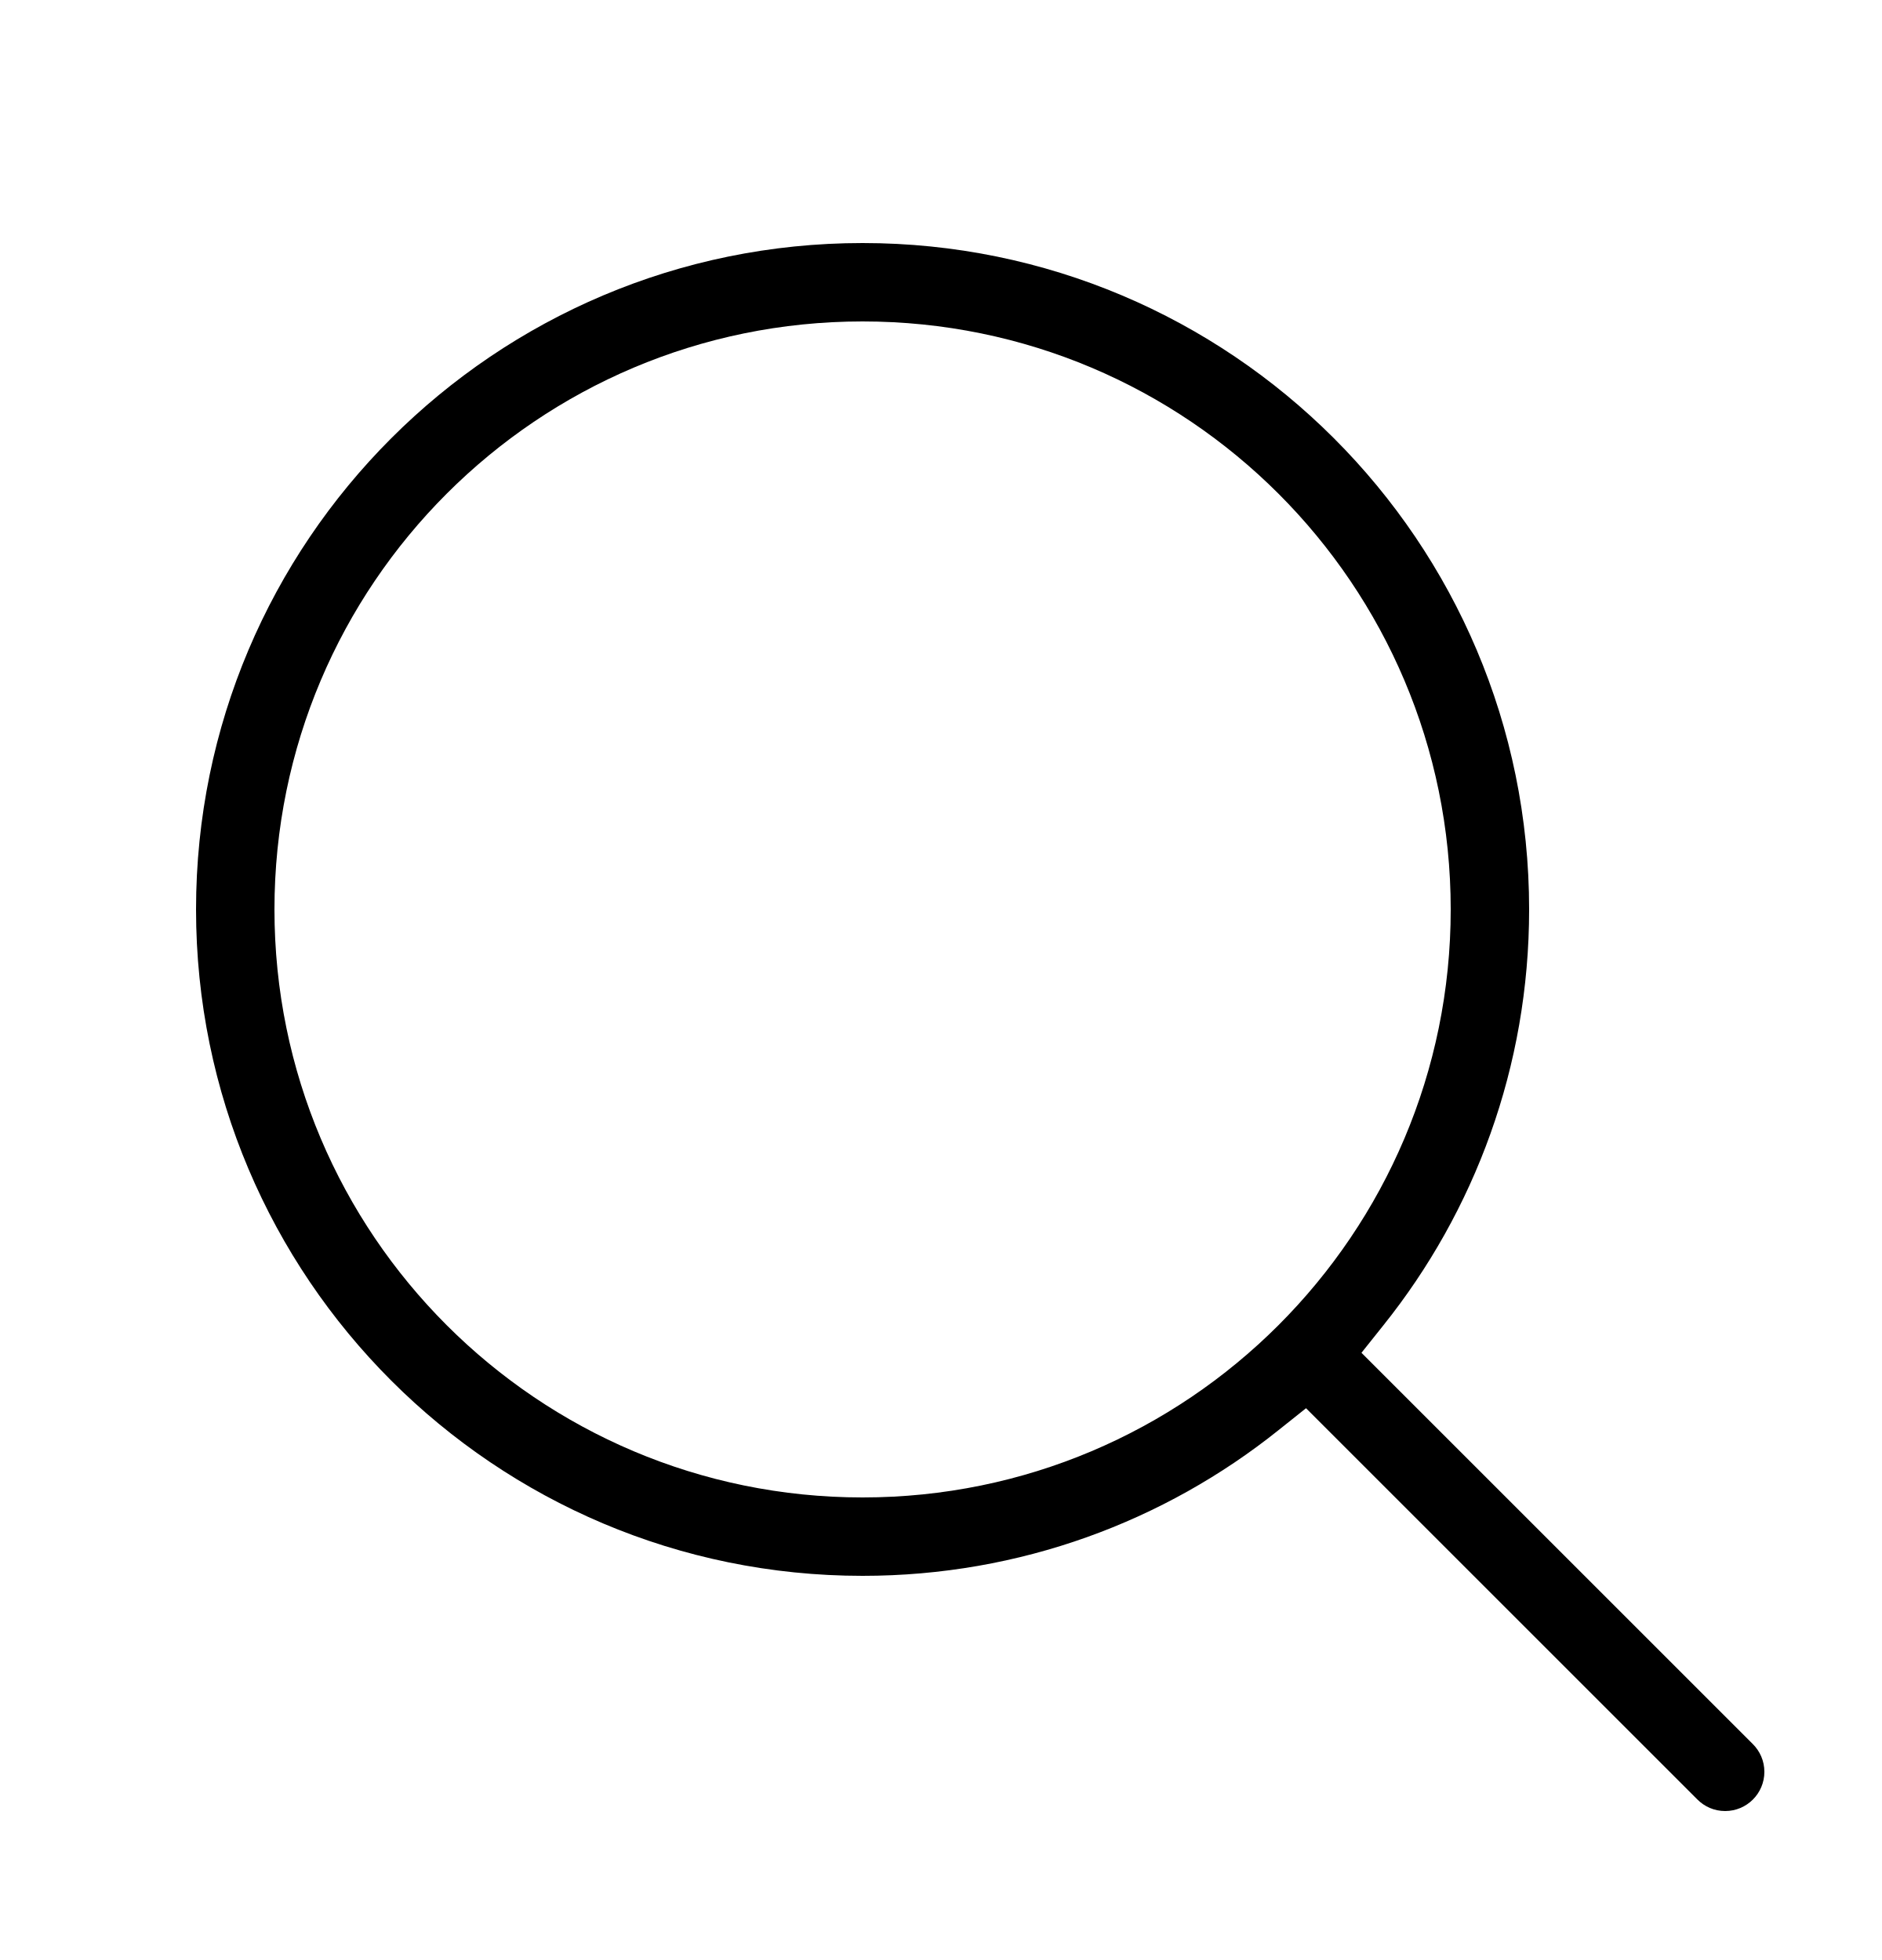
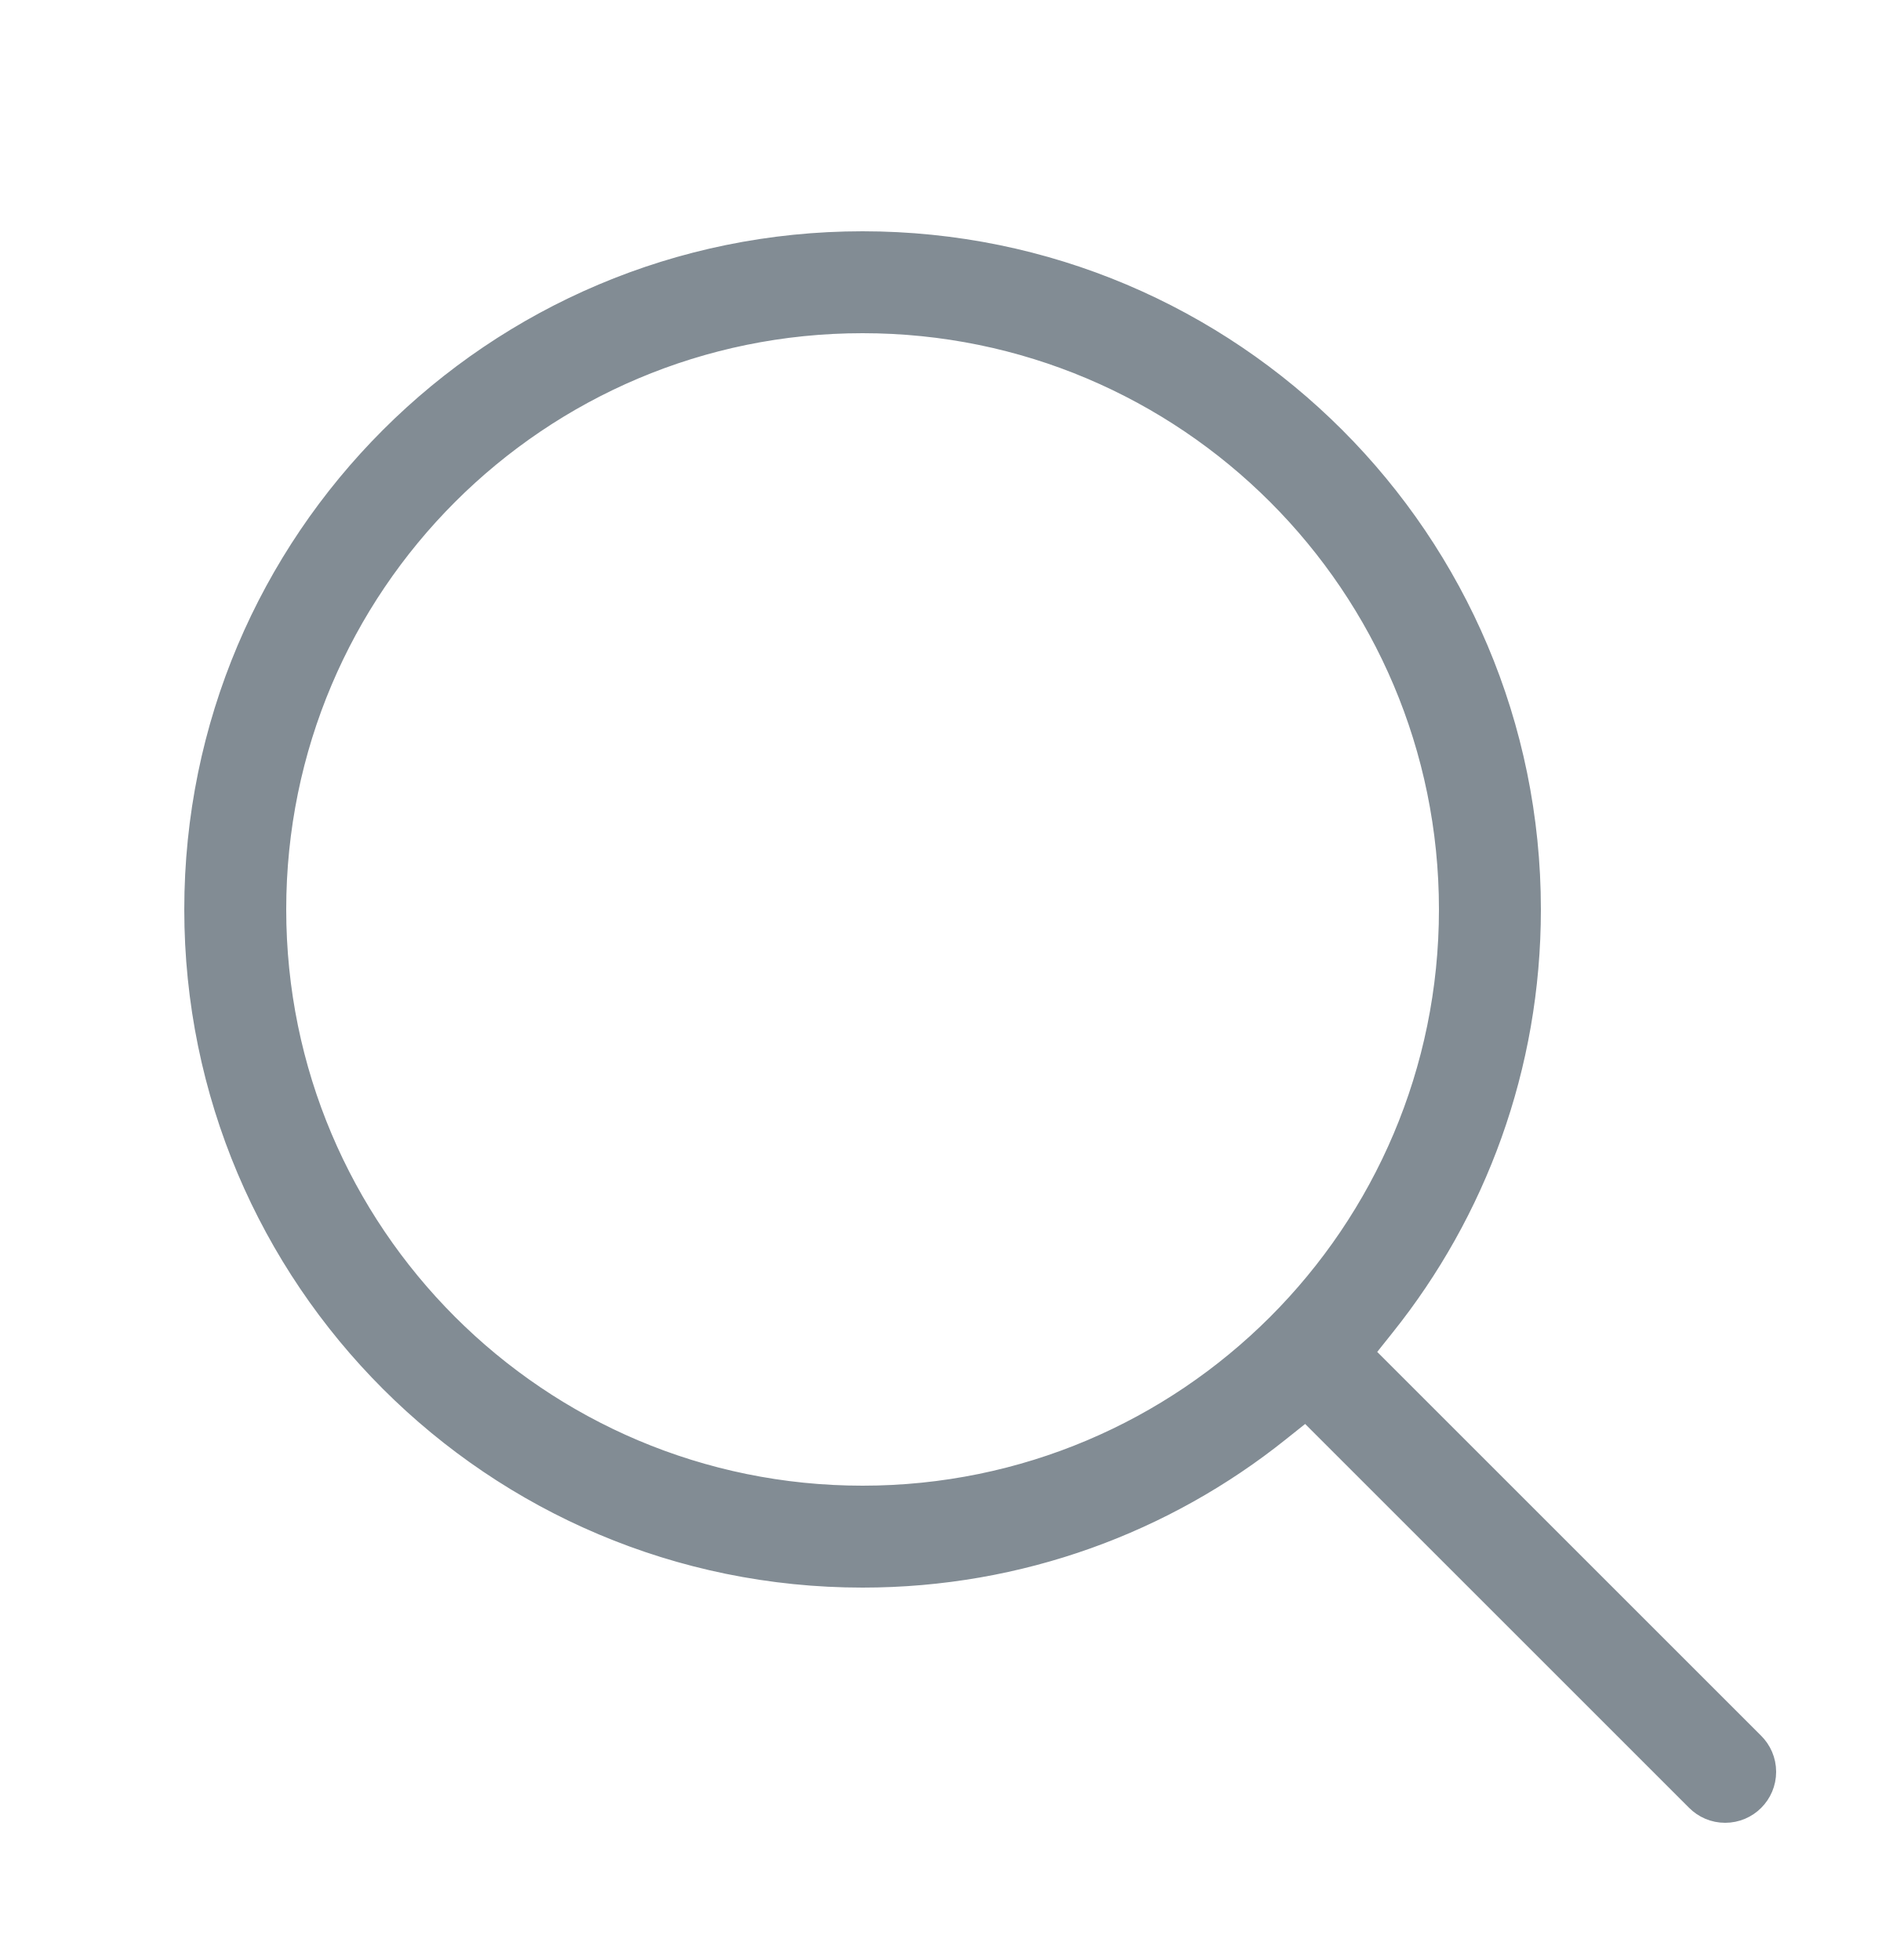
<svg xmlns="http://www.w3.org/2000/svg" width="24" height="25" viewBox="0 0 24 25" fill="none">
-   <path fill-rule="evenodd" clip-rule="evenodd" d="M21.646 22.953L21.293 22.6L16.655 17.962L16.305 18.241C14.851 19.405 13.007 20.1 11 20.1C6.306 20.1 2.5 16.294 2.5 11.6C2.5 6.906 6.306 3.1 11 3.1C15.694 3.1 19.5 6.906 19.5 11.6C19.5 13.607 18.805 15.451 17.641 16.905L17.362 17.255L22.348 22.241L22.351 22.244C22.443 22.335 22.5 22.46 22.5 22.6C22.5 22.876 22.276 23.1 22 23.1C21.862 23.1 21.738 23.045 21.646 22.953ZM11 4.1C6.858 4.1 3.5 7.458 3.5 11.6C3.5 15.742 6.858 19.1 11 19.1C15.142 19.1 18.5 15.742 18.5 11.6C18.5 7.458 15.142 4.1 11 4.1Z" fill="black" />
+   <path fill-rule="evenodd" stroke="#828c94" stroke-width="0.3" clip-rule="evenodd" d="M21.646 22.953L21.293 22.6L16.655 17.962L16.305 18.241C14.851 19.405 13.007 20.1 11 20.1C6.306 20.1 2.5 16.294 2.5 11.6C2.5 6.906 6.306 3.1 11 3.1C15.694 3.1 19.5 6.906 19.5 11.6C19.5 13.607 18.805 15.451 17.641 16.905L17.362 17.255L22.348 22.241L22.351 22.244C22.443 22.335 22.5 22.46 22.5 22.6C22.5 22.876 22.276 23.1 22 23.1C21.862 23.1 21.738 23.045 21.646 22.953ZM11 4.1C6.858 4.1 3.5 7.458 3.5 11.6C3.5 15.742 6.858 19.1 11 19.1C15.142 19.1 18.5 15.742 18.5 11.6C18.5 7.458 15.142 4.1 11 4.1Z" fill="#828c94" />
</svg>
